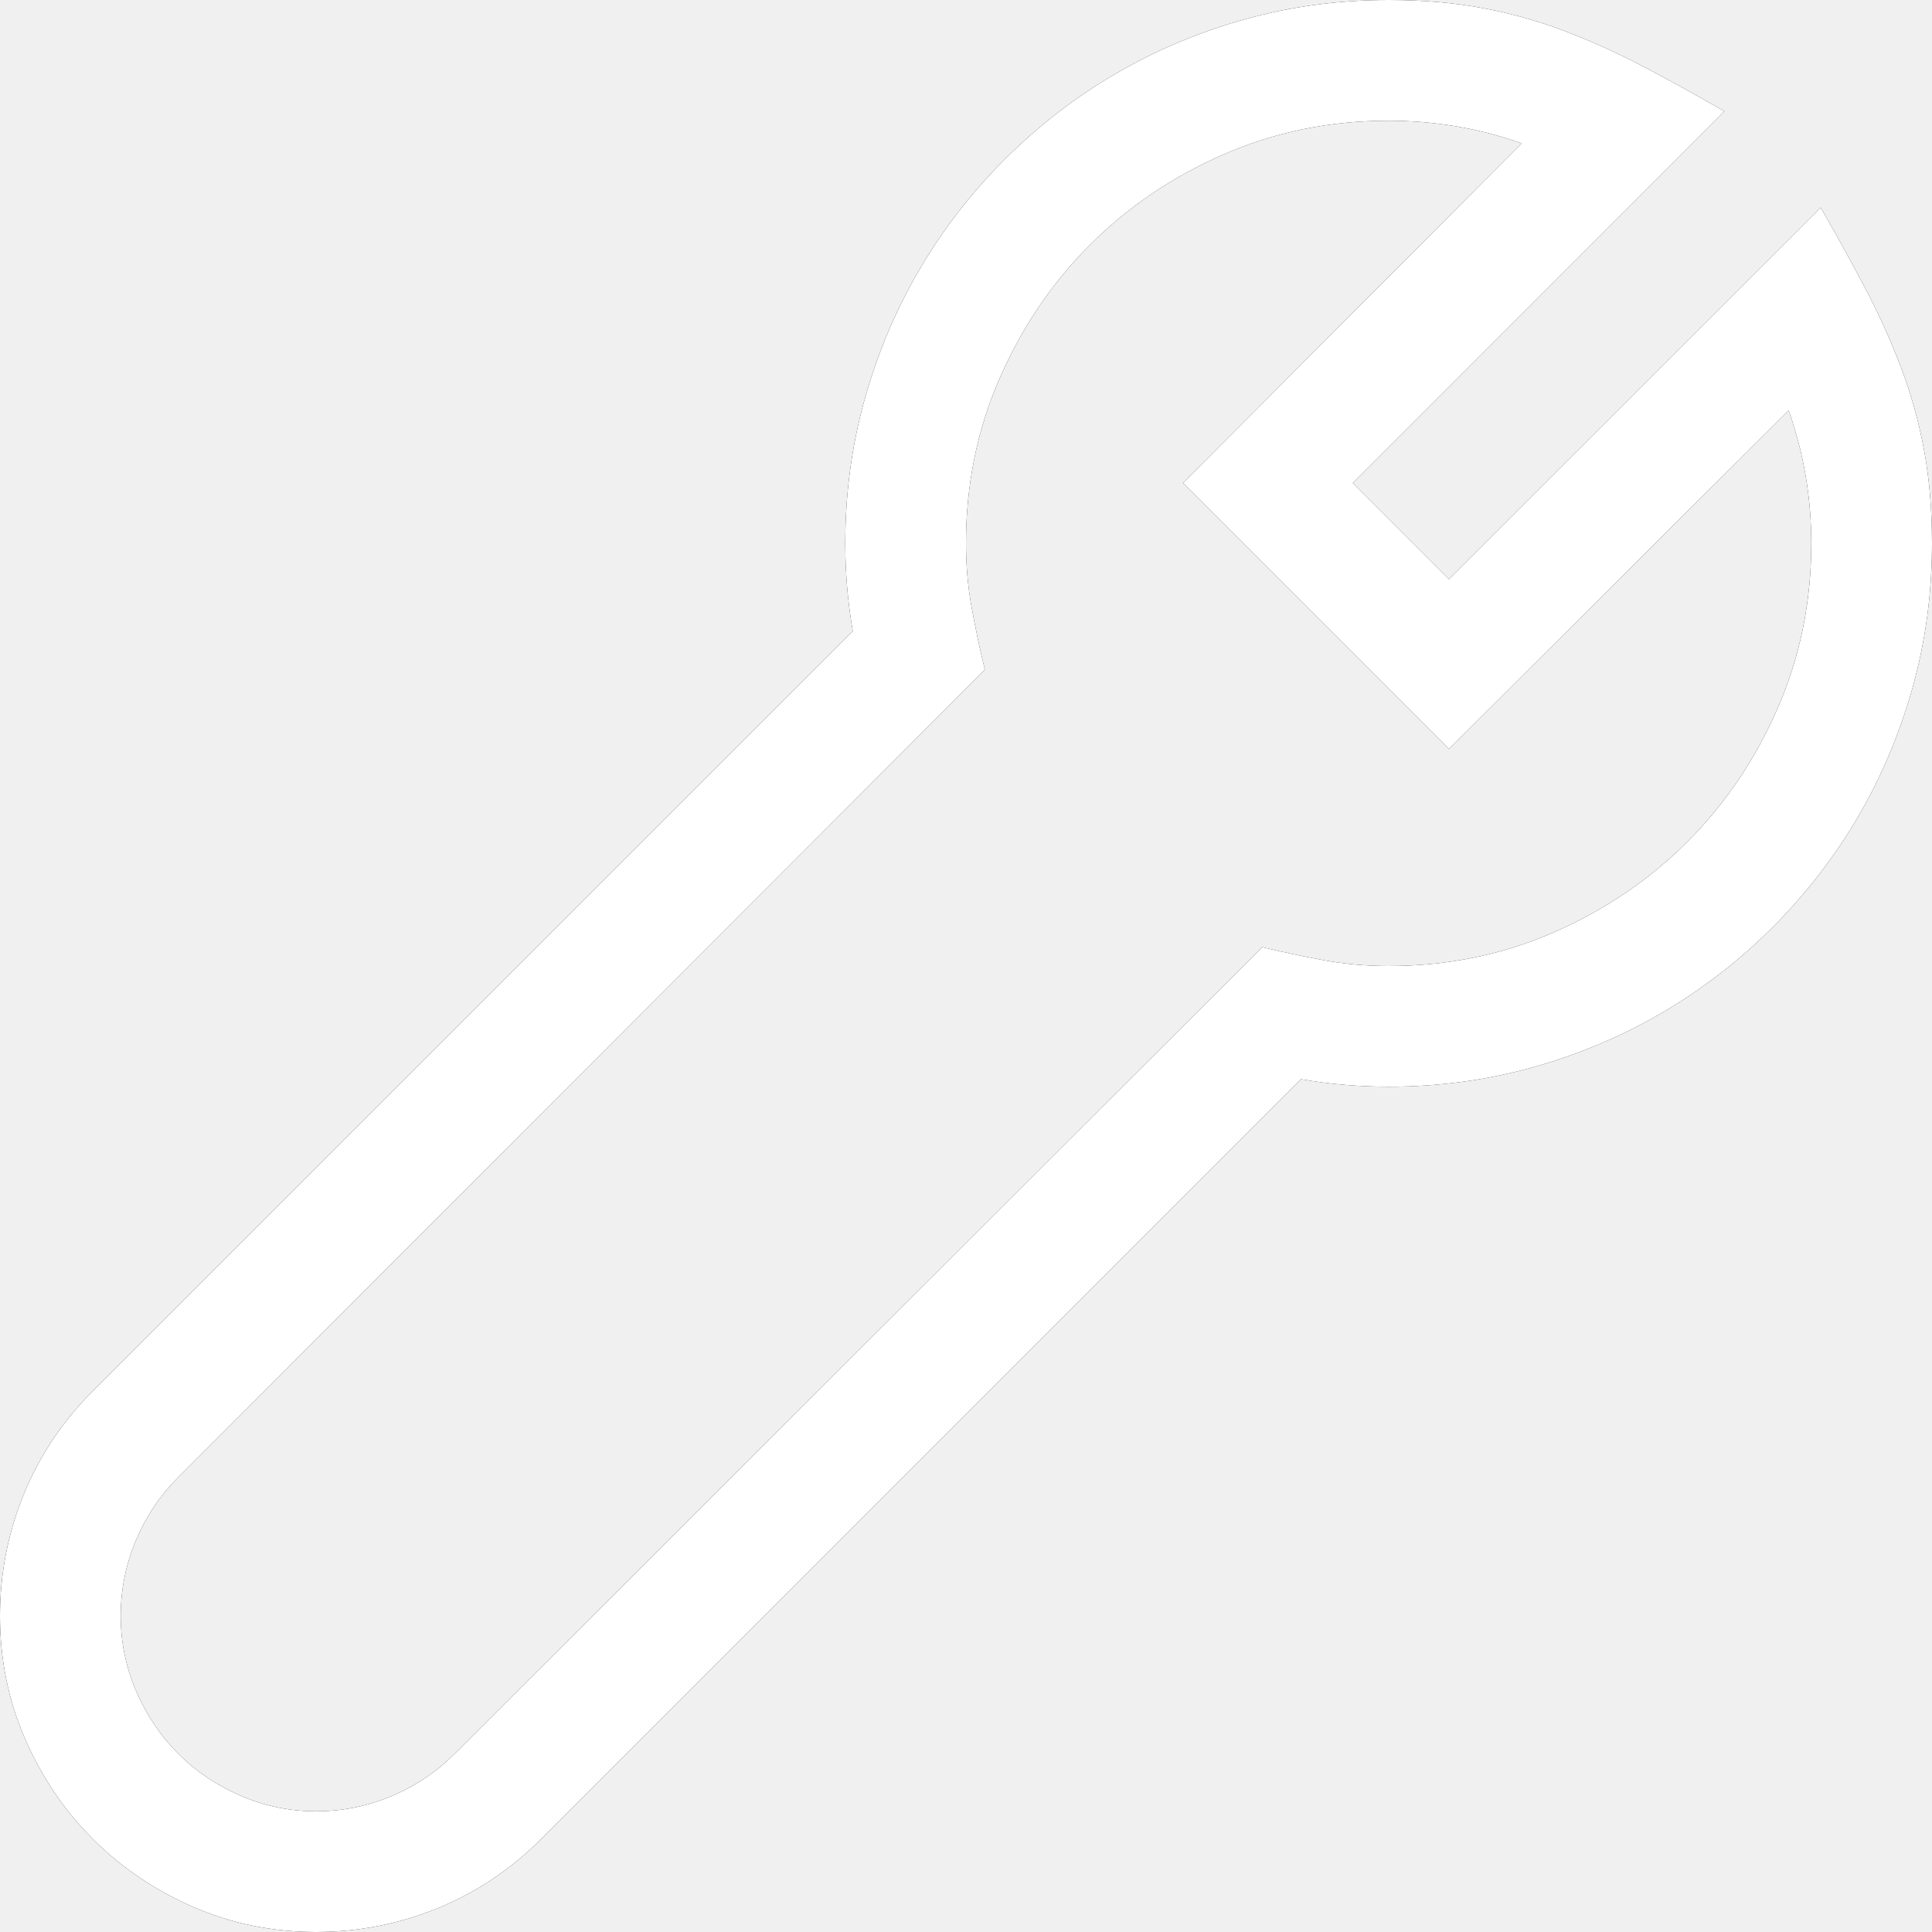
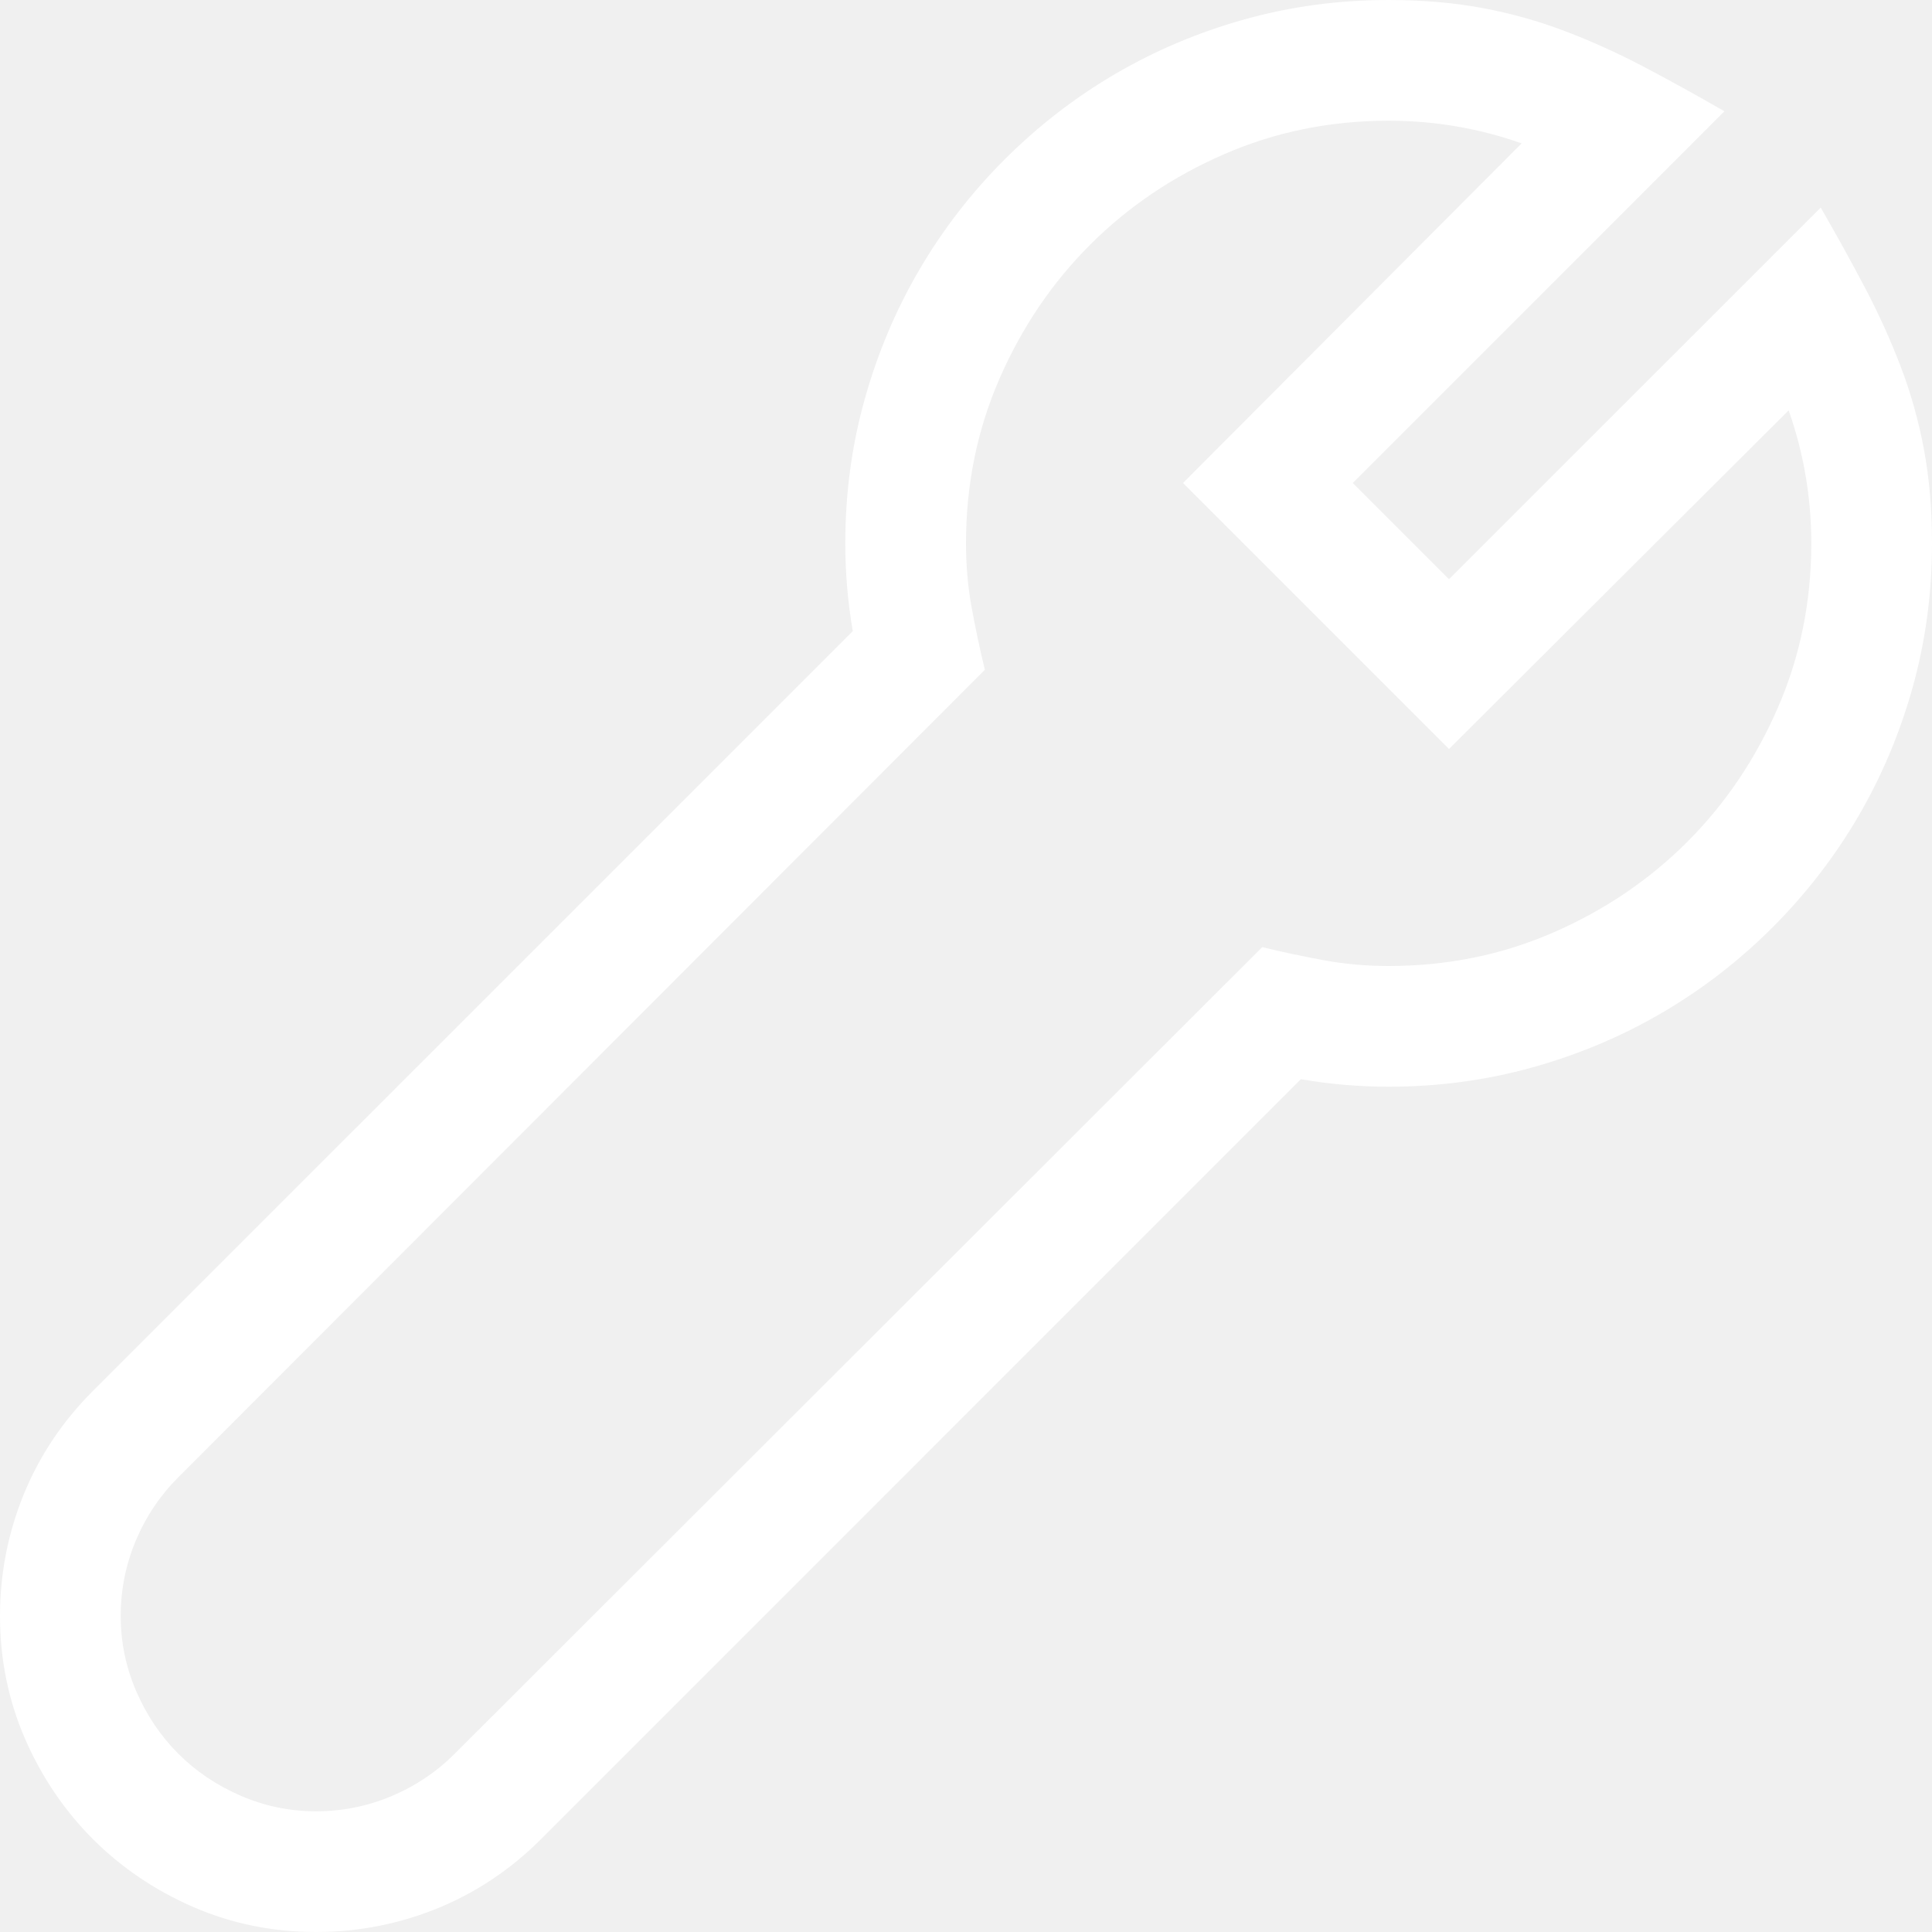
- <svg xmlns="http://www.w3.org/2000/svg" xmlns:xlink="http://www.w3.org/1999/xlink" width="25px" height="25px" viewBox="0 0 25 25" version="1.1">
-   <defs>
-     <path d="M23.56,2.686 C23.771,3.052 23.964,3.402 24.139,3.735 C24.314,4.069 24.467,4.407 24.597,4.749 C24.727,5.09 24.827,5.446 24.896,5.817 C24.965,6.187 25,6.592 25,7.031 C25,7.674 24.917,8.295 24.75,8.893 C24.583,9.491 24.347,10.05 24.042,10.571 C23.737,11.092 23.368,11.568 22.937,12 C22.506,12.431 22.03,12.799 21.509,13.104 C20.988,13.409 20.428,13.645 19.83,13.812 C19.232,13.979 18.612,14.062 17.969,14.062 C17.782,14.062 17.592,14.054 17.401,14.038 C17.21,14.022 17.021,13.997 16.833,13.965 L6.995,23.804 C6.604,24.194 6.158,24.491 5.658,24.695 C5.157,24.898 4.635,25 4.089,25 C3.528,25 2.999,24.892 2.502,24.677 C2.006,24.461 1.573,24.168 1.202,23.798 C0.832,23.427 0.539,22.994 0.323,22.498 C0.108,22.001 0,21.472 0,20.911 C0,20.365 0.102,19.843 0.305,19.342 C0.509,18.842 0.806,18.396 1.196,18.005 L11.035,8.167 C11.003,7.979 10.978,7.79 10.962,7.599 C10.946,7.408 10.938,7.218 10.938,7.031 C10.938,6.388 11.021,5.768 11.188,5.17 C11.355,4.572 11.591,4.012 11.896,3.491 C12.201,2.97 12.569,2.494 13,2.063 C13.432,1.632 13.908,1.263 14.429,0.958 C14.95,0.653 15.509,0.417 16.107,0.25 C16.705,0.083 17.326,0 17.969,0 C18.408,0 18.813,0.035 19.183,0.104 C19.554,0.173 19.91,0.273 20.251,0.403 C20.593,0.533 20.931,0.686 21.265,0.861 C21.598,1.036 21.948,1.229 22.314,1.44 L17.505,6.25 L18.75,7.495 L23.56,2.686 Z M17.969,12.5 C18.726,12.5 19.436,12.356 20.099,12.067 C20.762,11.778 21.34,11.387 21.832,10.895 C22.325,10.402 22.715,9.825 23.004,9.161 C23.293,8.498 23.438,7.788 23.438,7.031 C23.438,6.437 23.34,5.863 23.145,5.31 L18.75,9.692 L15.308,6.25 L19.69,1.855 C19.137,1.66 18.563,1.562 17.969,1.562 C17.212,1.562 16.502,1.707 15.839,1.996 C15.175,2.285 14.598,2.675 14.105,3.168 C13.613,3.66 13.222,4.238 12.933,4.901 C12.644,5.564 12.5,6.274 12.5,7.031 C12.5,7.316 12.524,7.593 12.573,7.861 C12.622,8.13 12.679,8.398 12.744,8.667 L2.307,19.116 C2.071,19.352 1.888,19.625 1.758,19.934 C1.628,20.243 1.562,20.569 1.562,20.911 C1.562,21.252 1.63,21.578 1.764,21.887 C1.898,22.196 2.079,22.465 2.307,22.693 C2.535,22.921 2.804,23.102 3.113,23.236 C3.422,23.37 3.748,23.438 4.089,23.438 C4.431,23.438 4.757,23.372 5.066,23.242 C5.375,23.112 5.648,22.929 5.884,22.693 L16.333,12.256 C16.602,12.321 16.87,12.378 17.139,12.427 C17.407,12.476 17.684,12.5 17.969,12.5 Z" id="path-1" />
-   </defs>
-   <g id="Symbols" stroke="none" stroke-width="1" fill="none" fill-rule="evenodd">
-     <g id="dark/nav-1/item/hover" transform="translate(-12, -13)">
-       <g id="icon">
-         <rect id="padding" x="0" y="0" width="50" height="50" />
-         <g id="Icons/General/repair" transform="translate(12, 13)">
-           <mask id="mask-2" fill="white">
-             <use xlink:href="#path-1" />
-           </mask>
-           <use id="Repair" fill="#000000" fill-rule="evenodd" xlink:href="#path-1" />
-           <g id="_color/Neutral-01-(FFFFFFF)" mask="url(#mask-2)" fill="#FFFFFF" fill-rule="evenodd">
-             <rect id="Rectangle--Copy-4" x="0" y="0" width="25" height="25" />
-           </g>
-         </g>
-       </g>
-     </g>
-   </g>
+ <svg xmlns="http://www.w3.org/2000/svg" viewBox="0 0 25 25" version="1.1">
+   <path fill="#fff" d="M23.56,2.686 C23.771,3.052 23.964,3.402 24.139,3.735 C24.314,4.069 24.467,4.407 24.597,4.749 C24.727,5.09 24.827,5.446 24.896,5.817 C24.965,6.187 25,6.592 25,7.031 C25,7.674 24.917,8.295 24.75,8.893 C24.583,9.491 24.347,10.05 24.042,10.571 C23.737,11.092 23.368,11.568 22.937,12 C22.506,12.431 22.03,12.799 21.509,13.104 C20.988,13.409 20.428,13.645 19.83,13.812 C19.232,13.979 18.612,14.062 17.969,14.062 C17.782,14.062 17.592,14.054 17.401,14.038 C17.21,14.022 17.021,13.997 16.833,13.965 L6.995,23.804 C6.604,24.194 6.158,24.491 5.658,24.695 C5.157,24.898 4.635,25 4.089,25 C3.528,25 2.999,24.892 2.502,24.677 C2.006,24.461 1.573,24.168 1.202,23.798 C0.832,23.427 0.539,22.994 0.323,22.498 C0.108,22.001 0,21.472 0,20.911 C0,20.365 0.102,19.843 0.305,19.342 C0.509,18.842 0.806,18.396 1.196,18.005 L11.035,8.167 C11.003,7.979 10.978,7.79 10.962,7.599 C10.946,7.408 10.938,7.218 10.938,7.031 C10.938,6.388 11.021,5.768 11.188,5.17 C11.355,4.572 11.591,4.012 11.896,3.491 C12.201,2.97 12.569,2.494 13,2.063 C13.432,1.632 13.908,1.263 14.429,0.958 C14.95,0.653 15.509,0.417 16.107,0.25 C16.705,0.083 17.326,0 17.969,0 C18.408,0 18.813,0.035 19.183,0.104 C19.554,0.173 19.91,0.273 20.251,0.403 C20.593,0.533 20.931,0.686 21.265,0.861 C21.598,1.036 21.948,1.229 22.314,1.44 L17.505,6.25 L18.75,7.495 L23.56,2.686 Z M17.969,12.5 C18.726,12.5 19.436,12.356 20.099,12.067 C20.762,11.778 21.34,11.387 21.832,10.895 C22.325,10.402 22.715,9.825 23.004,9.161 C23.293,8.498 23.438,7.788 23.438,7.031 C23.438,6.437 23.34,5.863 23.145,5.31 L18.75,9.692 L15.308,6.25 L19.69,1.855 C19.137,1.66 18.563,1.562 17.969,1.562 C17.212,1.562 16.502,1.707 15.839,1.996 C15.175,2.285 14.598,2.675 14.105,3.168 C13.613,3.66 13.222,4.238 12.933,4.901 C12.644,5.564 12.5,6.274 12.5,7.031 C12.5,7.316 12.524,7.593 12.573,7.861 C12.622,8.13 12.679,8.398 12.744,8.667 L2.307,19.116 C2.071,19.352 1.888,19.625 1.758,19.934 C1.628,20.243 1.562,20.569 1.562,20.911 C1.562,21.252 1.63,21.578 1.764,21.887 C1.898,22.196 2.079,22.465 2.307,22.693 C2.535,22.921 2.804,23.102 3.113,23.236 C3.422,23.37 3.748,23.438 4.089,23.438 C4.431,23.438 4.757,23.372 5.066,23.242 C5.375,23.112 5.648,22.929 5.884,22.693 L16.333,12.256 C16.602,12.321 16.87,12.378 17.139,12.427 C17.407,12.476 17.684,12.5 17.969,12.5 Z" />
</svg>
